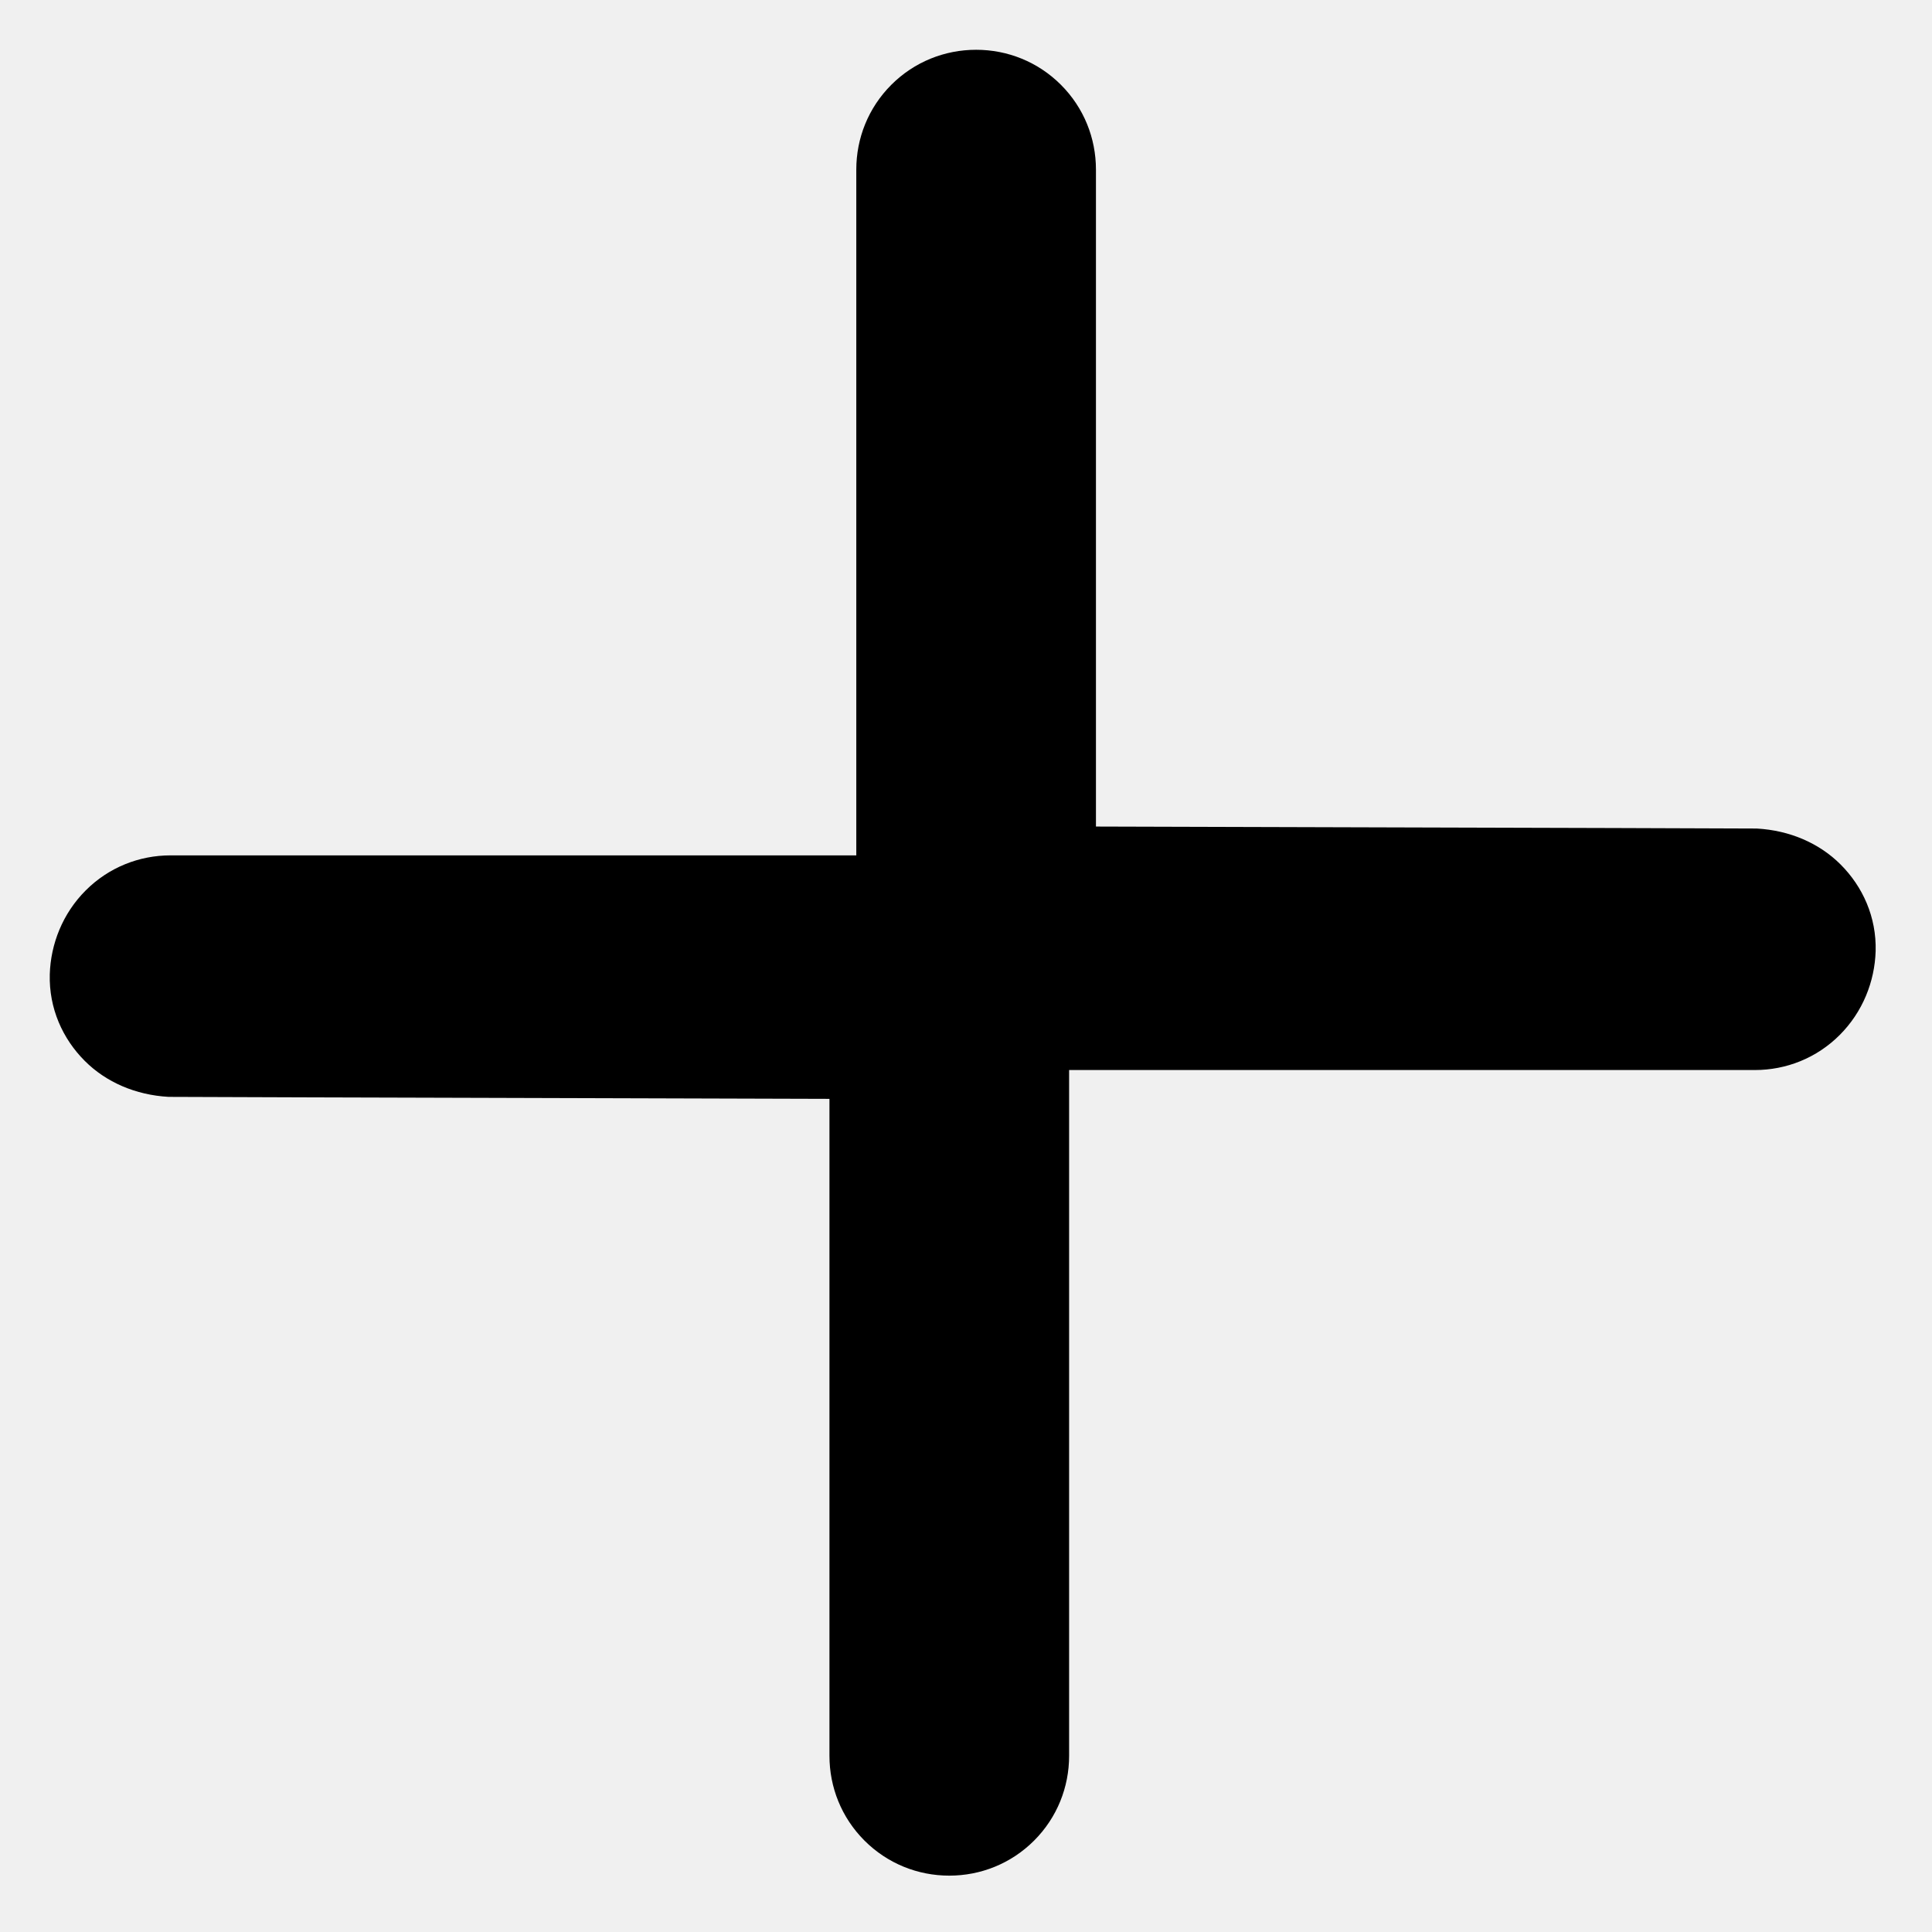
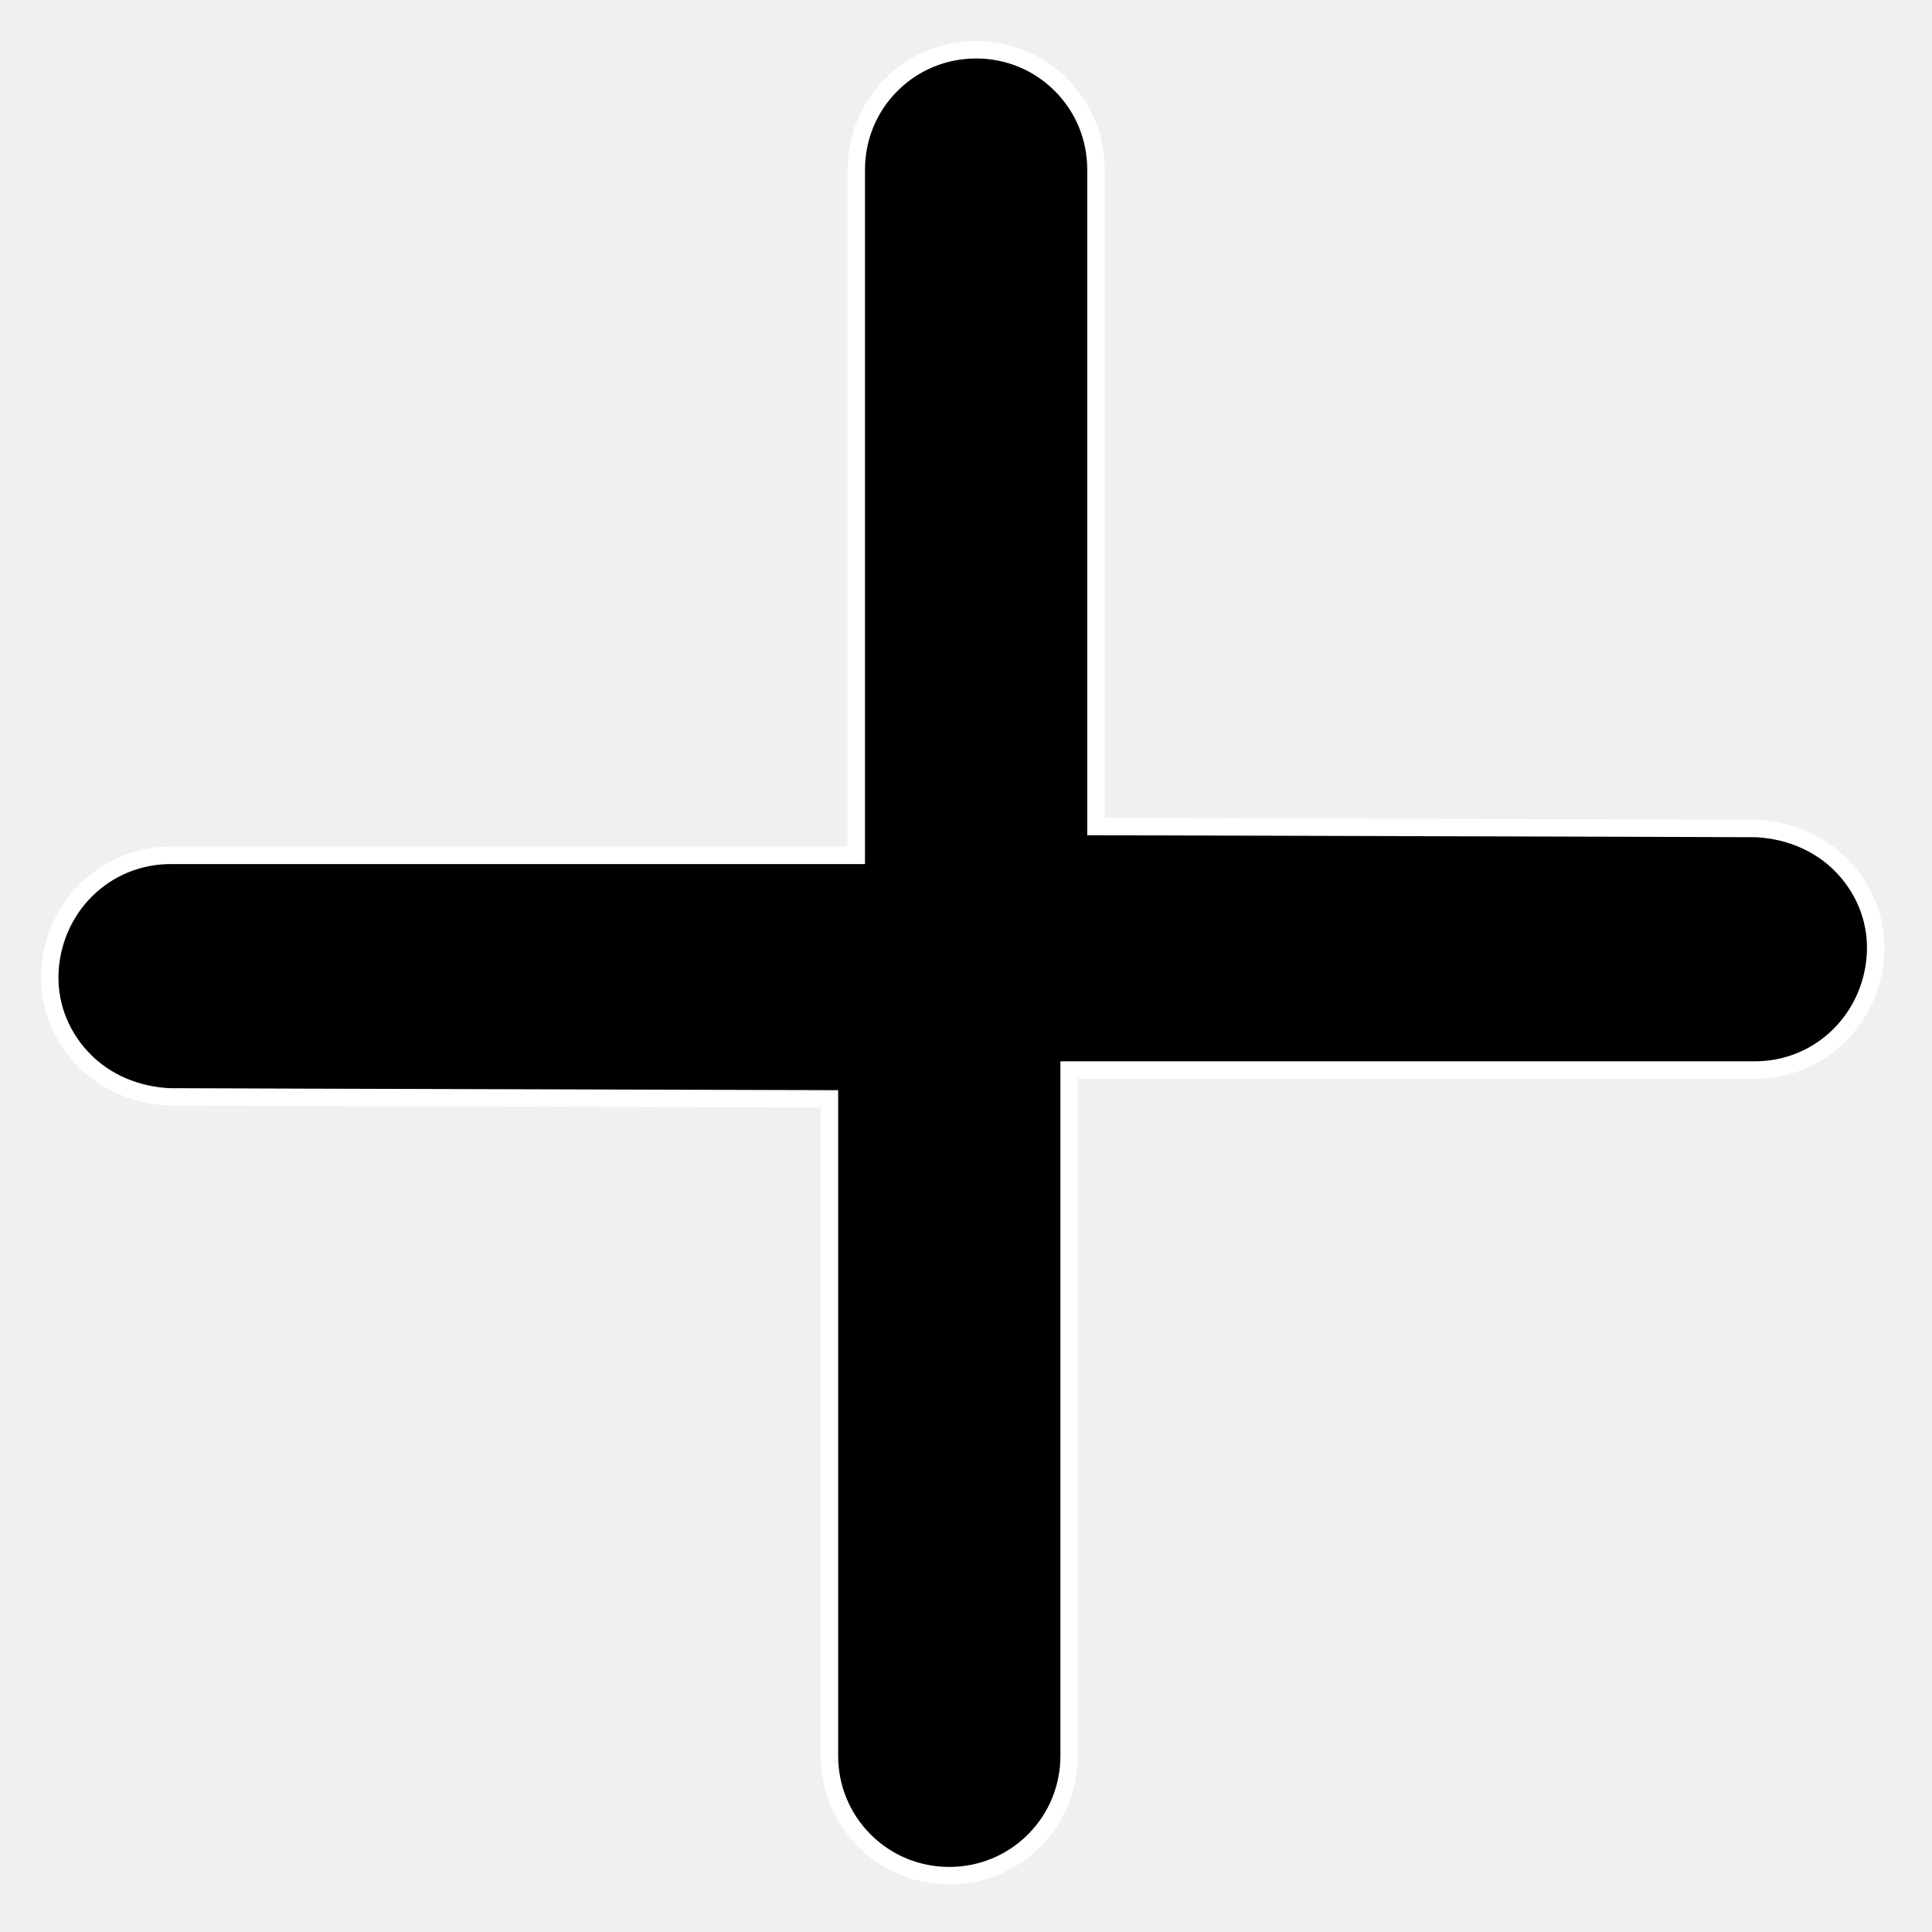
- <svg xmlns="http://www.w3.org/2000/svg" width="100%" height="100%" viewBox="0 0 111 111" version="1.1" xml:space="preserve" style="fill-rule:evenodd;clip-rule:evenodd;stroke-linejoin:round;stroke-miterlimit:1.414;">
-   <path d="M47.655,63.133c-10.629,-0.038 -29.261,-0.076 -37.964,-0.114c-1.906,-0.106 -3.601,-0.847 -4.819,-2.065c-1.271,-1.271 -2.065,-3.019 -2.012,-4.978c0.053,-1.748 0.741,-3.496 2.065,-4.819c1.324,-1.324 3.072,-2.013 4.872,-2.013l39.4,0l0,-39.4c0,-1.8 0.689,-3.548 2.012,-4.872c1.324,-1.324 3.072,-2.012 4.873,-2.012c1.8,0 3.548,0.688 4.872,2.012c1.324,1.324 2.012,3.072 2.012,4.872l0,37.744c10.629,0.038 29.261,0.076 37.964,0.114c1.907,0.106 3.601,0.848 4.819,2.066c1.271,1.271 2.066,3.018 2.013,4.978c-0.053,1.747 -0.742,3.495 -2.066,4.819c-1.324,1.324 -3.071,2.012 -4.872,2.012l-39.4,0l0,39.4c0,1.801 -0.688,3.548 -2.012,4.872c-1.324,1.324 -3.072,2.013 -4.872,2.013c-1.801,0 -3.548,-0.689 -4.872,-2.013c-1.324,-1.324 -2.013,-3.071 -2.013,-4.872l0,-37.744Z" />
+ <svg xmlns="http://www.w3.org/2000/svg" width="100%" height="100%" viewBox="0 0 111 111" version="1.1">
+   <path d="M47.655,63.133c-10.629,-0.038 -29.261,-0.076 -37.964,-0.114c-1.906,-0.106 -3.601,-0.847 -4.819,-2.065c-1.271,-1.271 -2.065,-3.019 -2.012,-4.978c0.053,-1.748 0.741,-3.496 2.065,-4.819c1.324,-1.324 3.072,-2.013 4.872,-2.013l39.4,0l0,-39.4c0,-1.8 0.689,-3.548 2.012,-4.872c1.324,-1.324 3.072,-2.012 4.873,-2.012c1.8,0 3.548,0.688 4.872,2.012c1.324,1.324 2.012,3.072 2.012,4.872l0,37.744c10.629,0.038 29.261,0.076 37.964,0.114c1.907,0.106 3.601,0.848 4.819,2.066c1.271,1.271 2.066,3.018 2.013,4.978c-0.053,1.747 -0.742,3.495 -2.066,4.819c-1.324,1.324 -3.071,2.012 -4.872,2.012l-39.4,0l0,39.4c0,1.801 -0.688,3.548 -2.012,4.872c-1.324,1.324 -3.072,2.013 -4.872,2.013c-1.801,0 -3.548,-0.689 -4.872,-2.013c-1.324,-1.324 -2.013,-3.071 -2.013,-4.872l0,-37.744Z" stroke="#fff" />
</svg>
